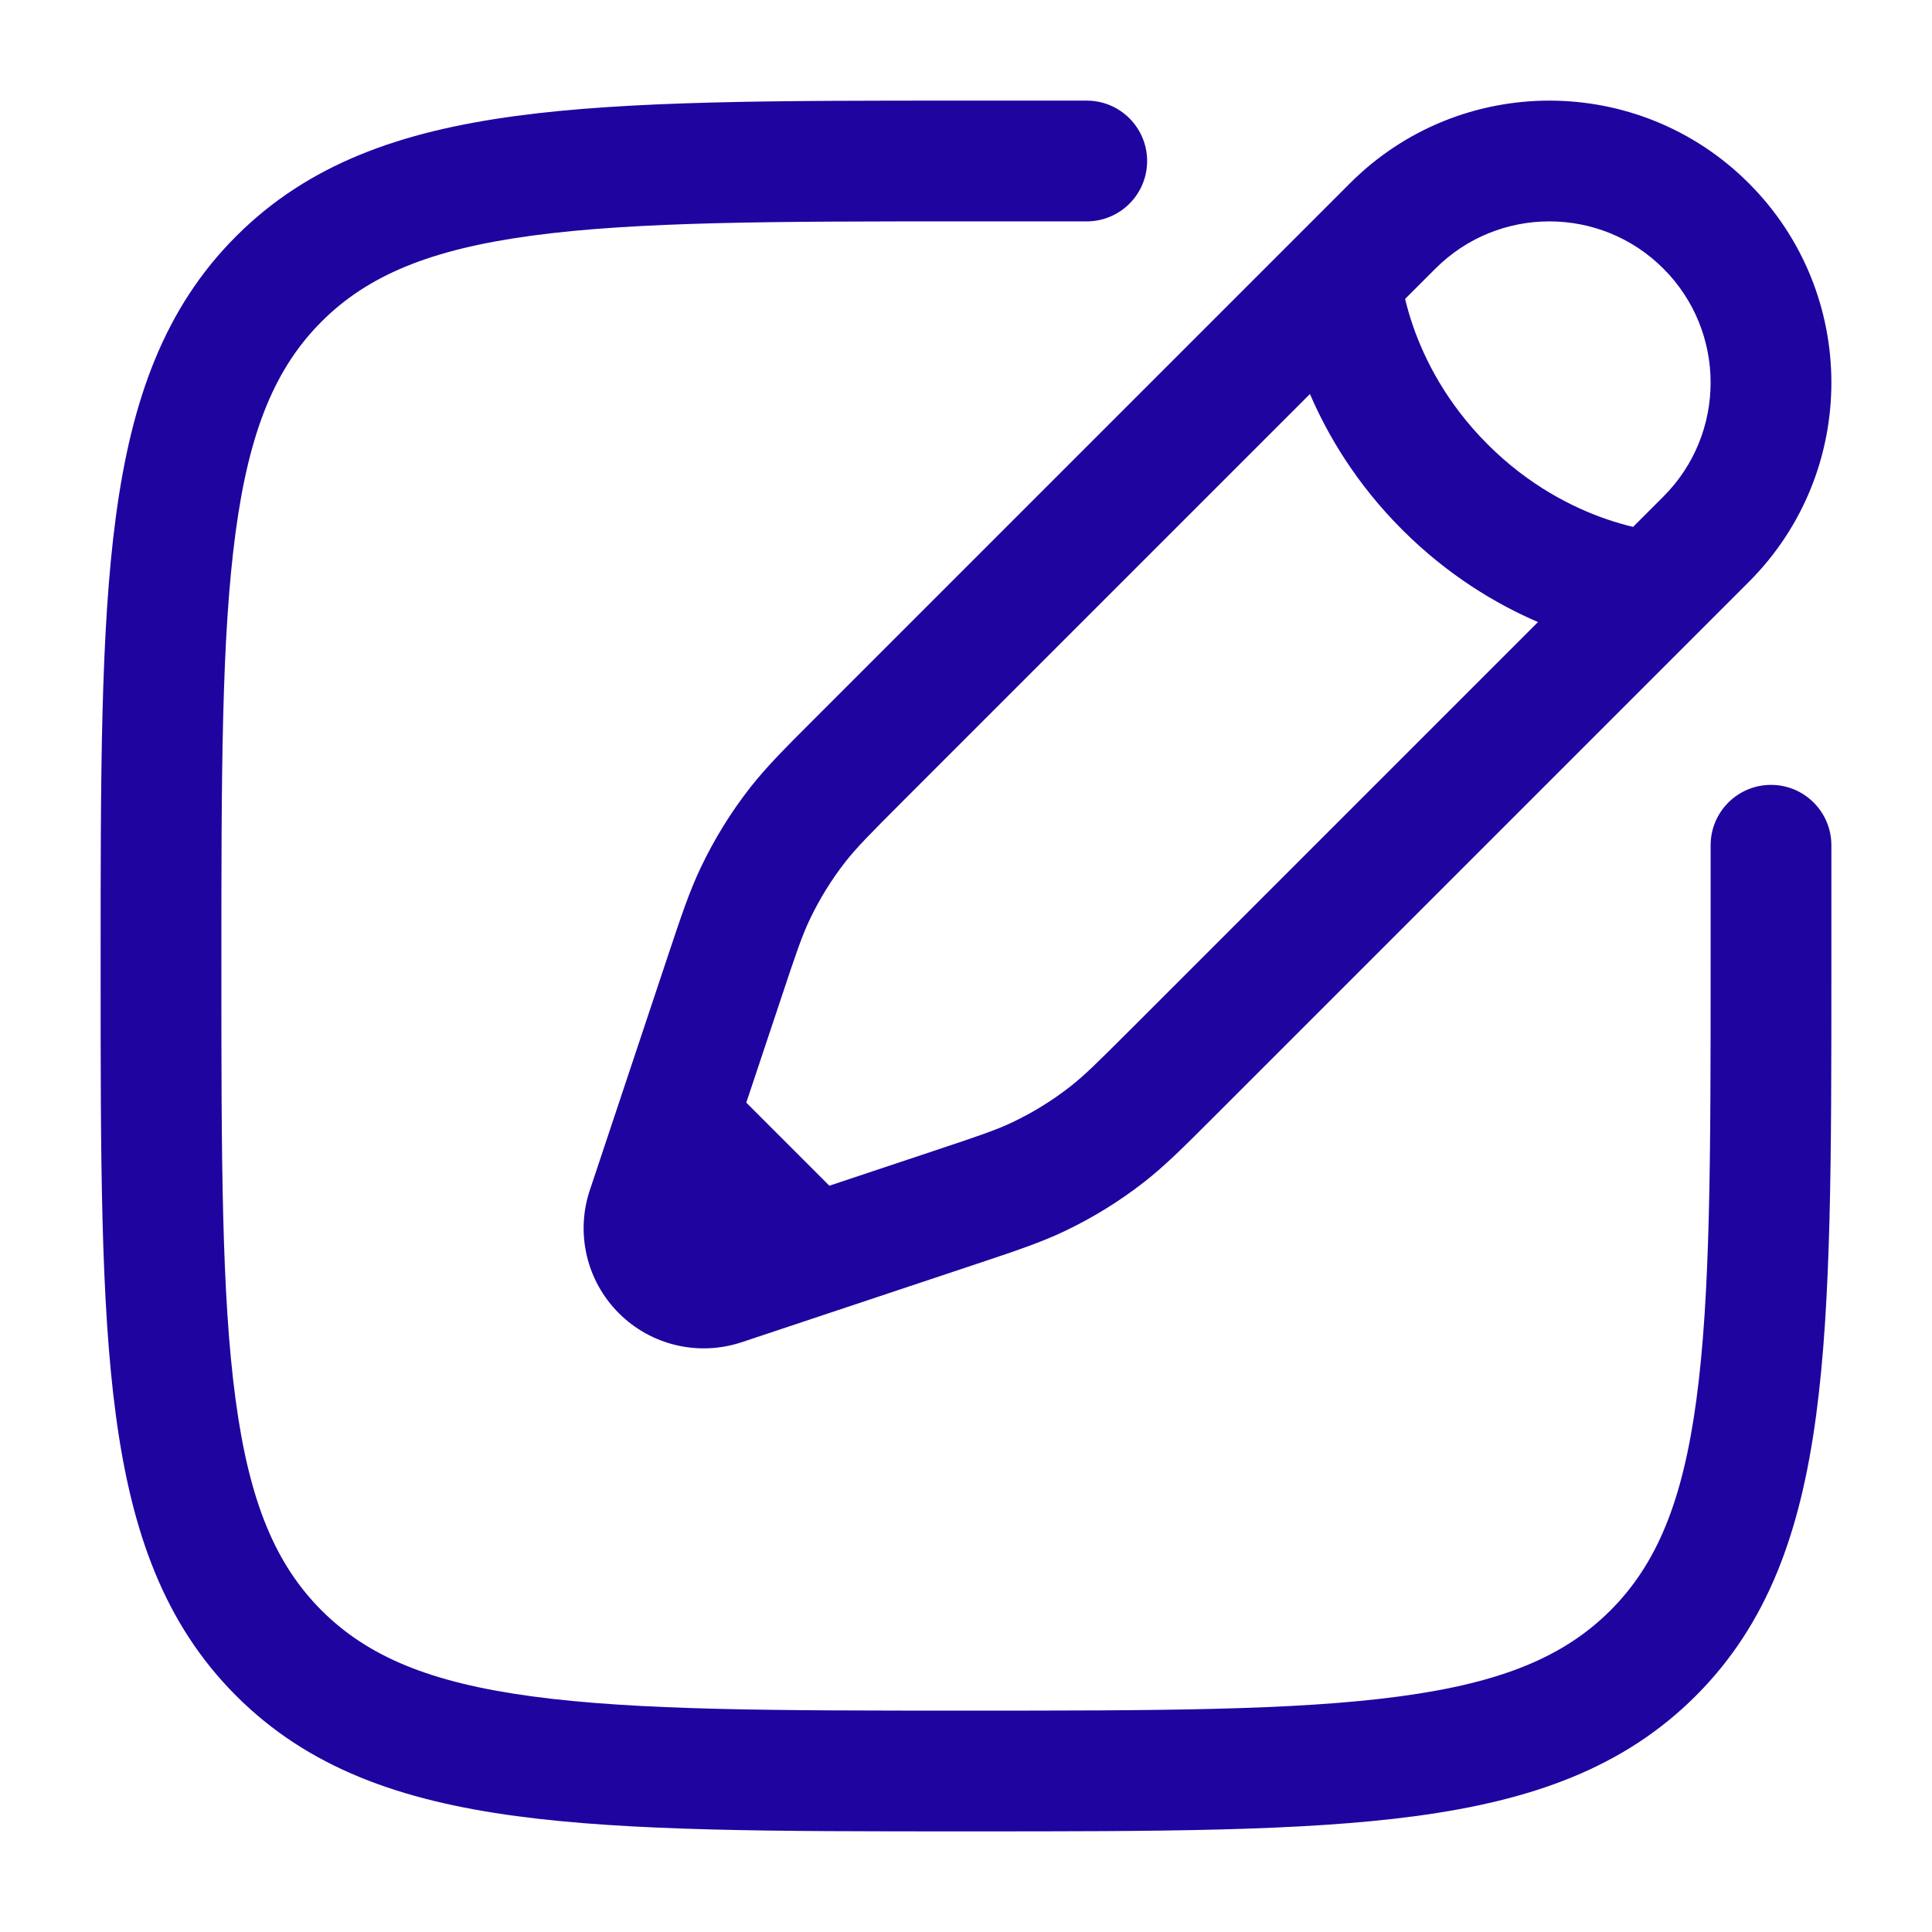
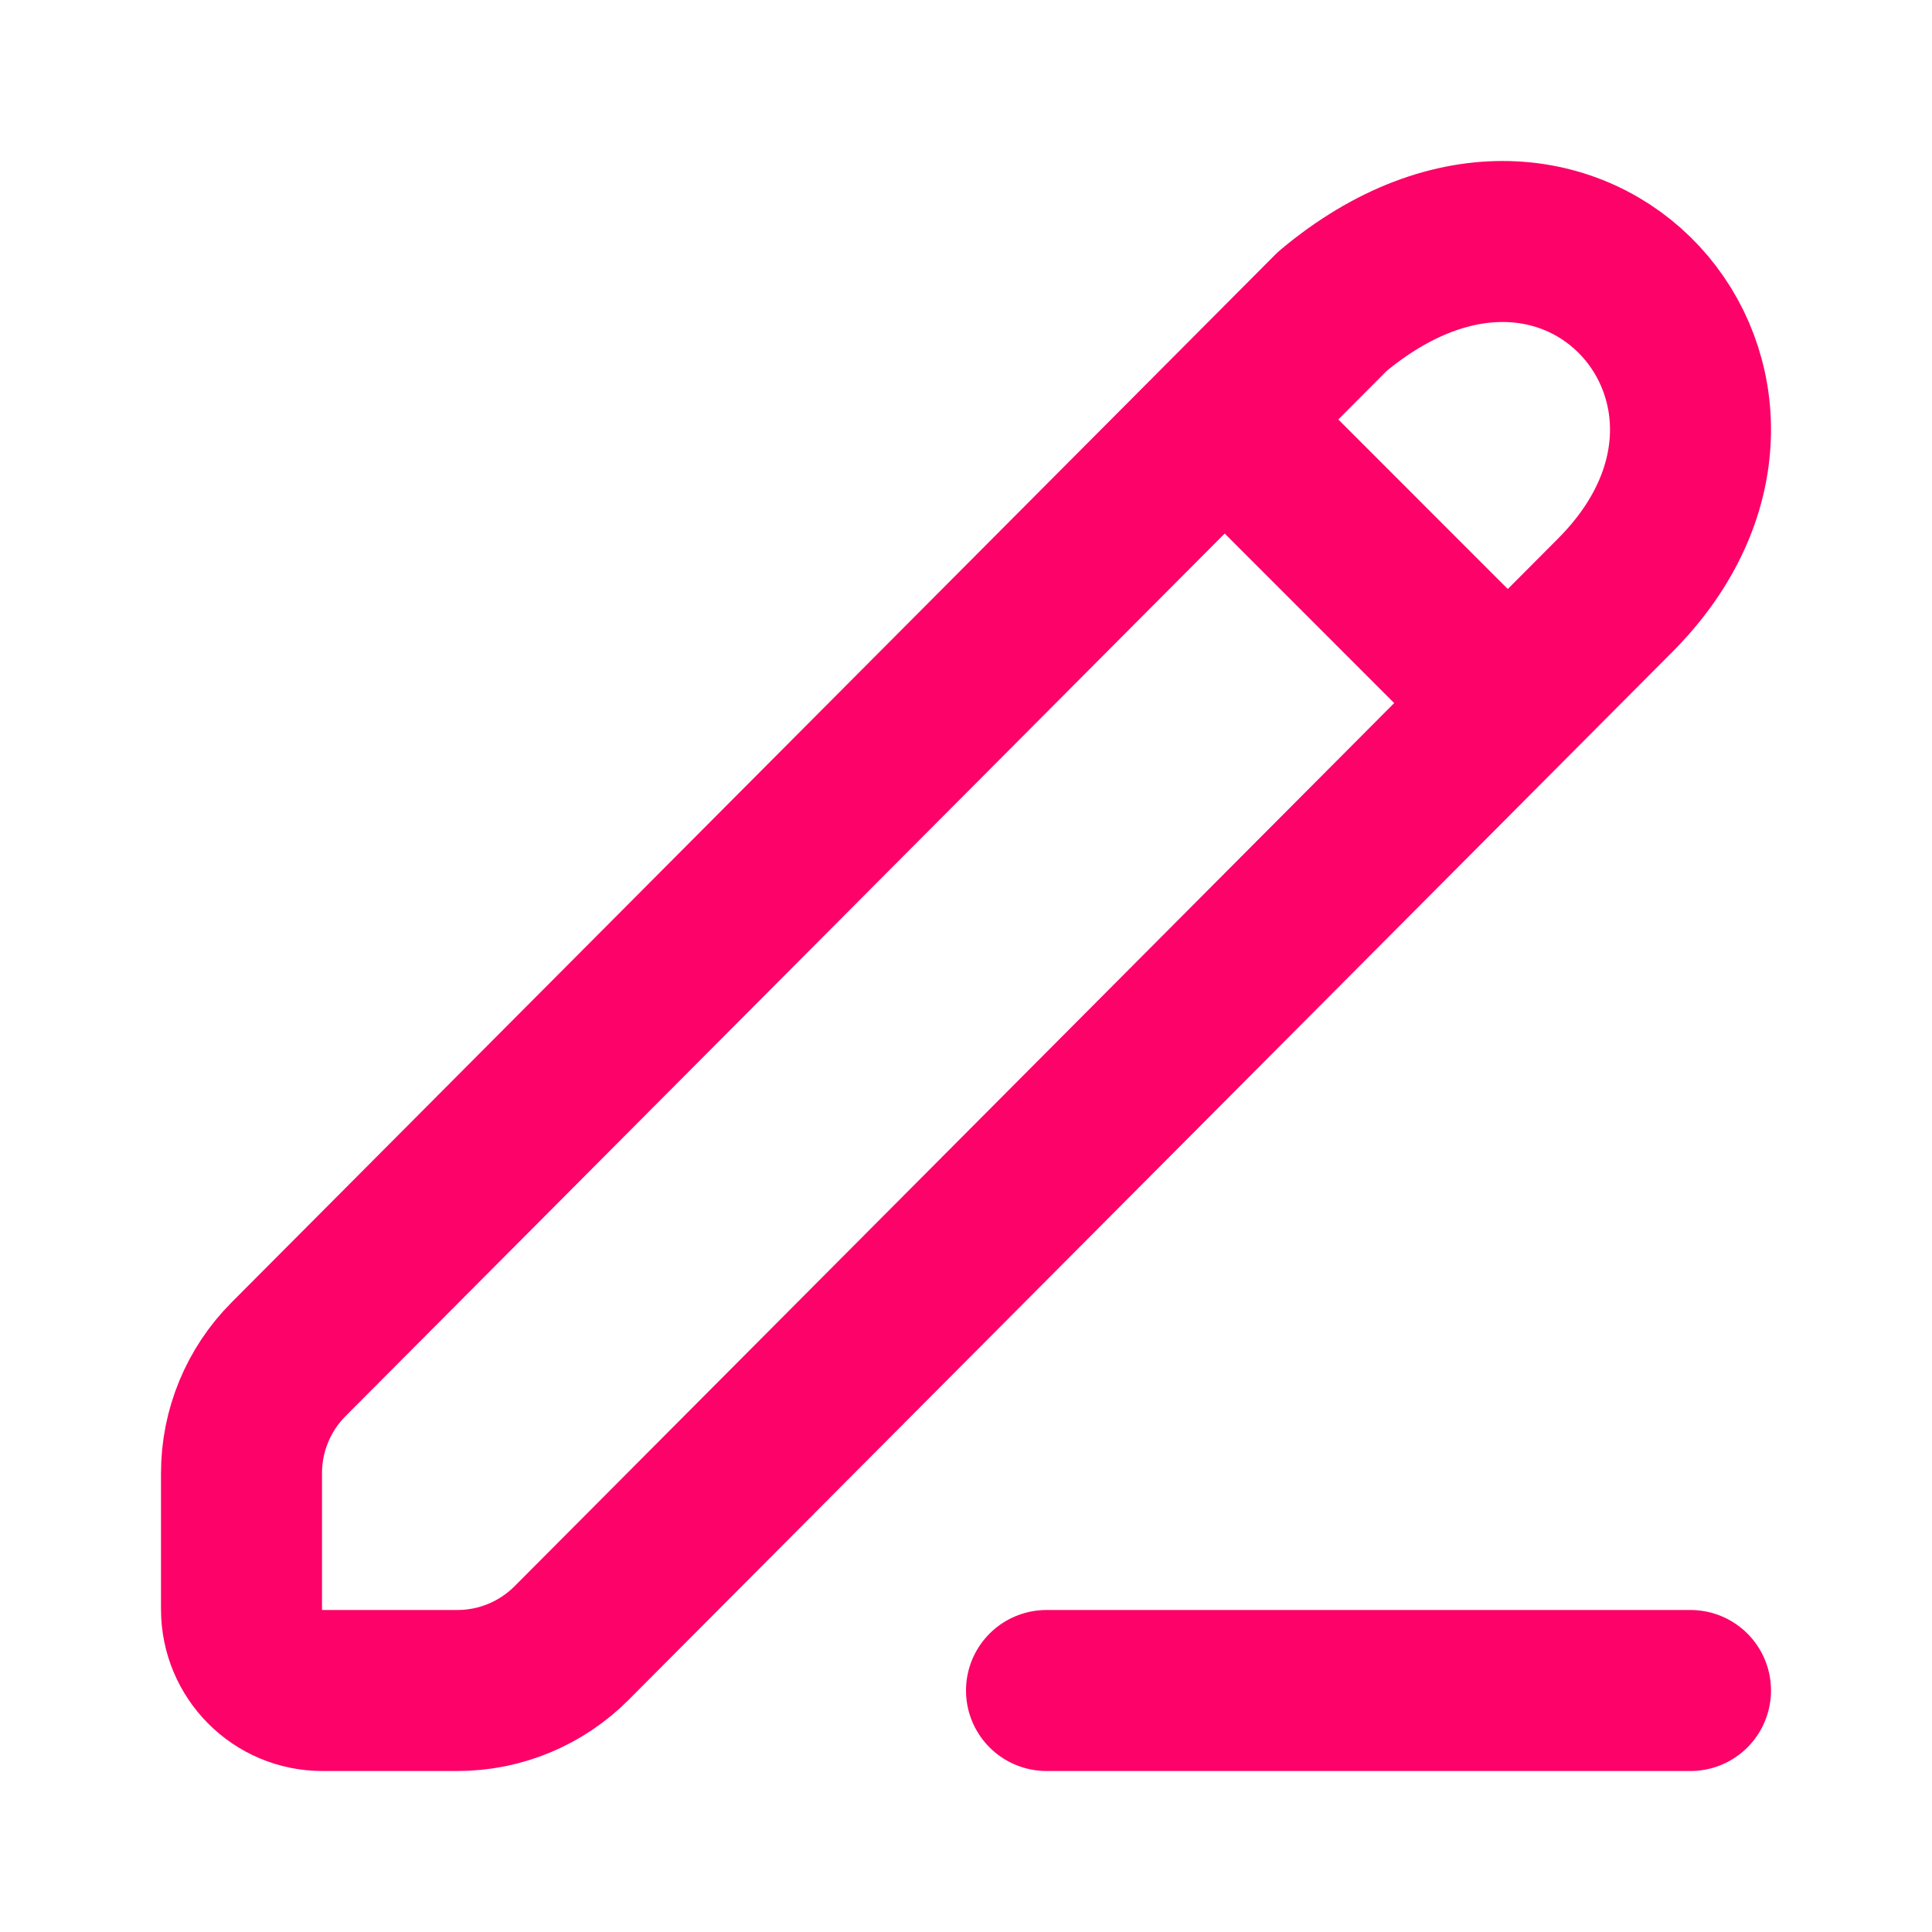
- <svg xmlns="http://www.w3.org/2000/svg" width="36" height="36" viewBox="0 0 36 36" fill="none">
-   <path fill-rule="evenodd" clip-rule="evenodd" d="M17.914 1.875H20.25C20.871 1.875 21.375 2.379 21.375 3C21.375 3.621 20.871 4.125 20.25 4.125H18C14.433 4.125 11.87 4.127 9.92 4.39C8.003 4.647 6.847 5.138 5.992 5.992C5.138 6.847 4.647 8.003 4.39 9.92C4.127 11.87 4.125 14.433 4.125 18C4.125 21.567 4.127 24.13 4.39 26.08C4.647 27.997 5.138 29.153 5.992 30.008C6.847 30.862 8.003 31.353 9.92 31.61C11.87 31.873 14.433 31.875 18 31.875C21.567 31.875 24.13 31.873 26.08 31.61C27.997 31.353 29.153 30.862 30.008 30.008C30.862 29.153 31.353 27.997 31.61 26.08C31.873 24.13 31.875 21.567 31.875 18V15.75C31.875 15.129 32.379 14.625 33 14.625C33.621 14.625 34.125 15.129 34.125 15.75V18.086C34.125 21.549 34.125 24.262 33.84 26.379C33.549 28.547 32.941 30.257 31.599 31.599C30.257 32.941 28.547 33.549 26.379 33.84C24.262 34.125 21.549 34.125 18.086 34.125H17.914C14.451 34.125 11.738 34.125 9.621 33.84C7.453 33.549 5.743 32.941 4.401 31.599C3.059 30.257 2.451 28.547 2.16 26.379C1.875 24.262 1.875 21.549 1.875 18.086V17.914C1.875 14.451 1.875 11.738 2.16 9.621C2.451 7.453 3.059 5.743 4.401 4.401C5.743 3.059 7.453 2.451 9.621 2.16C11.738 1.875 14.451 1.875 17.914 1.875ZM25.156 3.414C27.208 1.362 30.534 1.362 32.586 3.414C34.638 5.466 34.638 8.792 32.586 10.844L22.614 20.816C22.057 21.373 21.708 21.722 21.319 22.026C20.86 22.384 20.364 22.69 19.839 22.94C19.393 23.153 18.925 23.309 18.178 23.558L13.821 25.01C13.017 25.278 12.13 25.069 11.531 24.469C10.931 23.87 10.722 22.983 10.99 22.179L12.442 17.822C12.691 17.075 12.847 16.607 13.06 16.161C13.31 15.636 13.616 15.14 13.974 14.681C14.278 14.292 14.627 13.943 15.184 13.386L25.156 3.414ZM30.995 5.005C29.822 3.832 27.92 3.832 26.747 5.005L26.182 5.57C26.216 5.714 26.264 5.885 26.33 6.076C26.545 6.696 26.952 7.512 27.72 8.28C28.488 9.048 29.304 9.455 29.924 9.67C30.115 9.736 30.286 9.784 30.43 9.818L30.995 9.253C32.168 8.08 32.168 6.178 30.995 5.005ZM28.658 11.591C27.884 11.258 26.982 10.724 26.129 9.871C25.276 9.018 24.742 8.116 24.409 7.342L16.826 14.925C16.201 15.55 15.957 15.798 15.748 16.065C15.491 16.395 15.271 16.751 15.091 17.129C14.945 17.434 14.833 17.764 14.554 18.603L13.906 20.546L15.454 22.094L17.397 21.446C18.236 21.167 18.566 21.055 18.871 20.909C19.249 20.729 19.605 20.509 19.935 20.252C20.202 20.044 20.45 19.799 21.075 19.174L28.658 11.591Z" fill="#1f04a0" />
+ <svg xmlns="http://www.w3.org/2000/svg" width="64px" height="64px" viewBox="0 0 24 24" fill="none">
+   <g id="SVGRepo_bgCarrier" stroke-width="0" />
+   <g id="SVGRepo_tracerCarrier" stroke-linecap="round" stroke-linejoin="round" />
+   <g id="SVGRepo_iconCarrier">
+     <path d="M13 21H21" stroke="#fd0268" stroke-width="2" stroke-linecap="round" stroke-linejoin="round" />
+     <path d="M20.065 7.394L7.1 20.411C6.724 20.788 6.214 21 5.683 21H4.004C3.449 21 3 20.547 3 19.992V18.299C3 17.77 3.21 17.262 3.583 16.887L16.552 3.867C19.563 1.347 22.575 4.875 20.065 7.394Z" stroke="#fd0268" stroke-width="2" stroke-linecap="round" stroke-linejoin="round" />
+     <path d="M15.31 5.31L18.727 8.728" stroke="#fd0268" stroke-width="2" stroke-linecap="round" stroke-linejoin="round" />
+   </g>
</svg>
